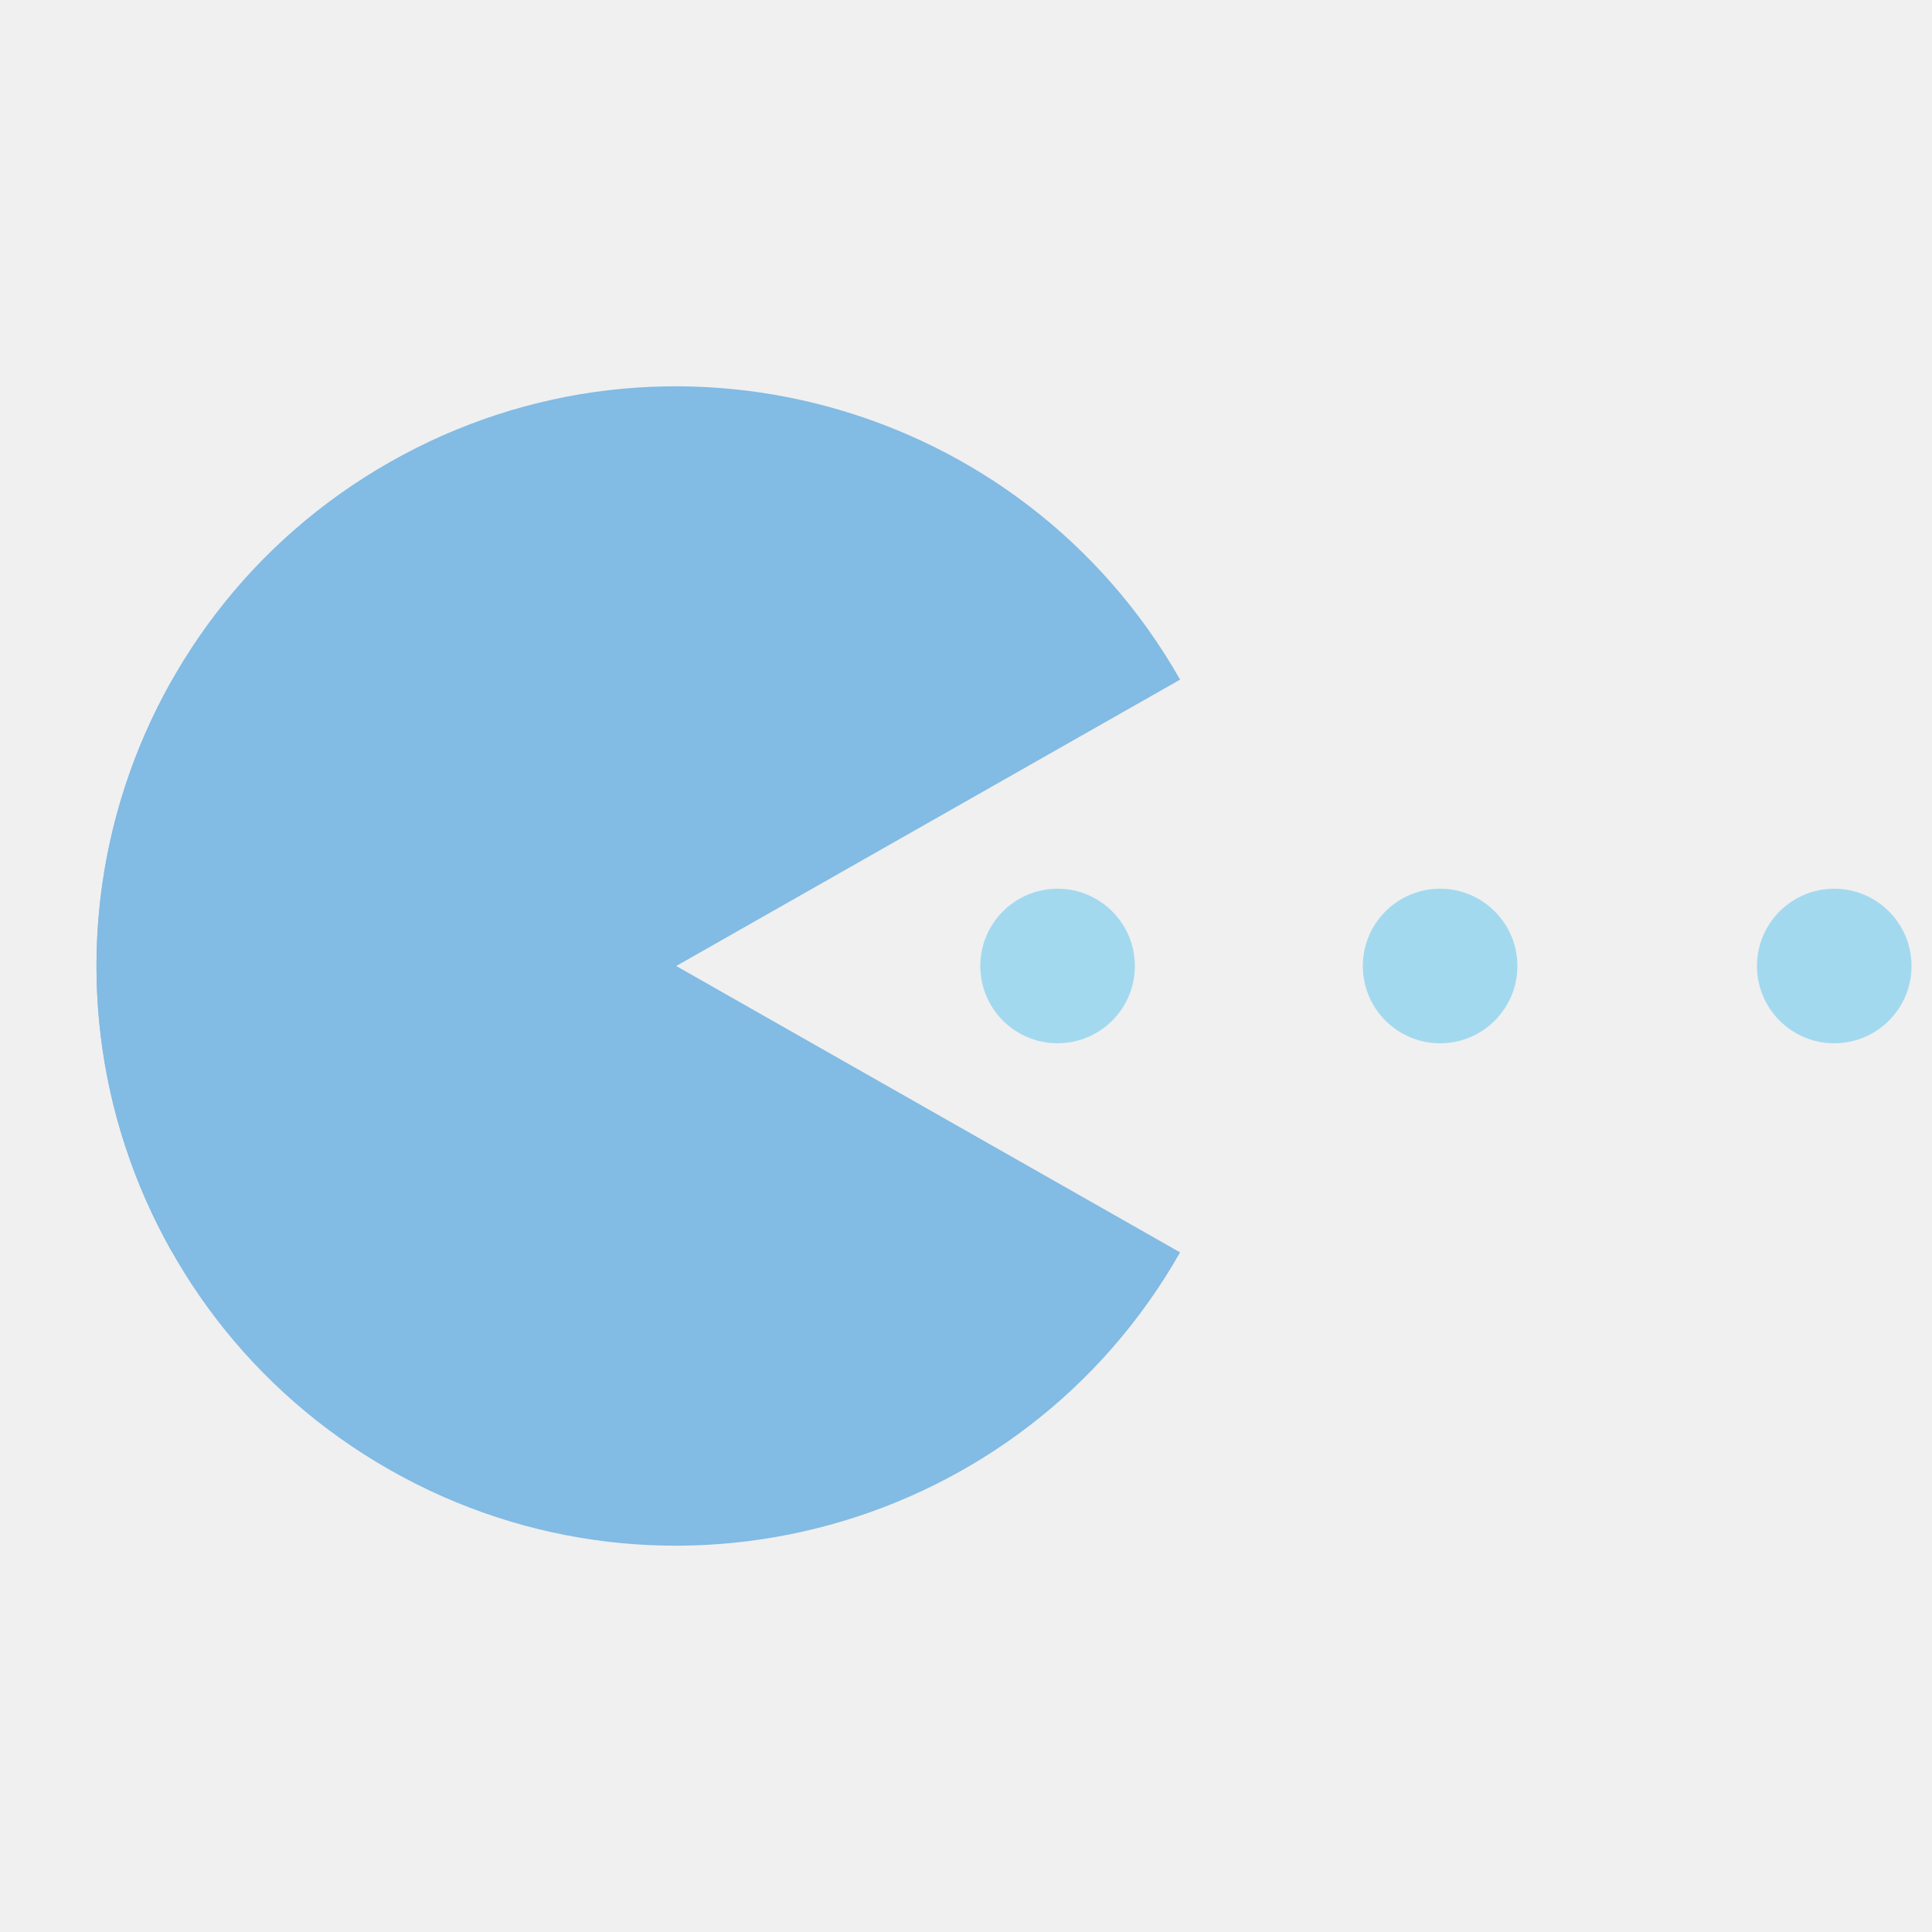
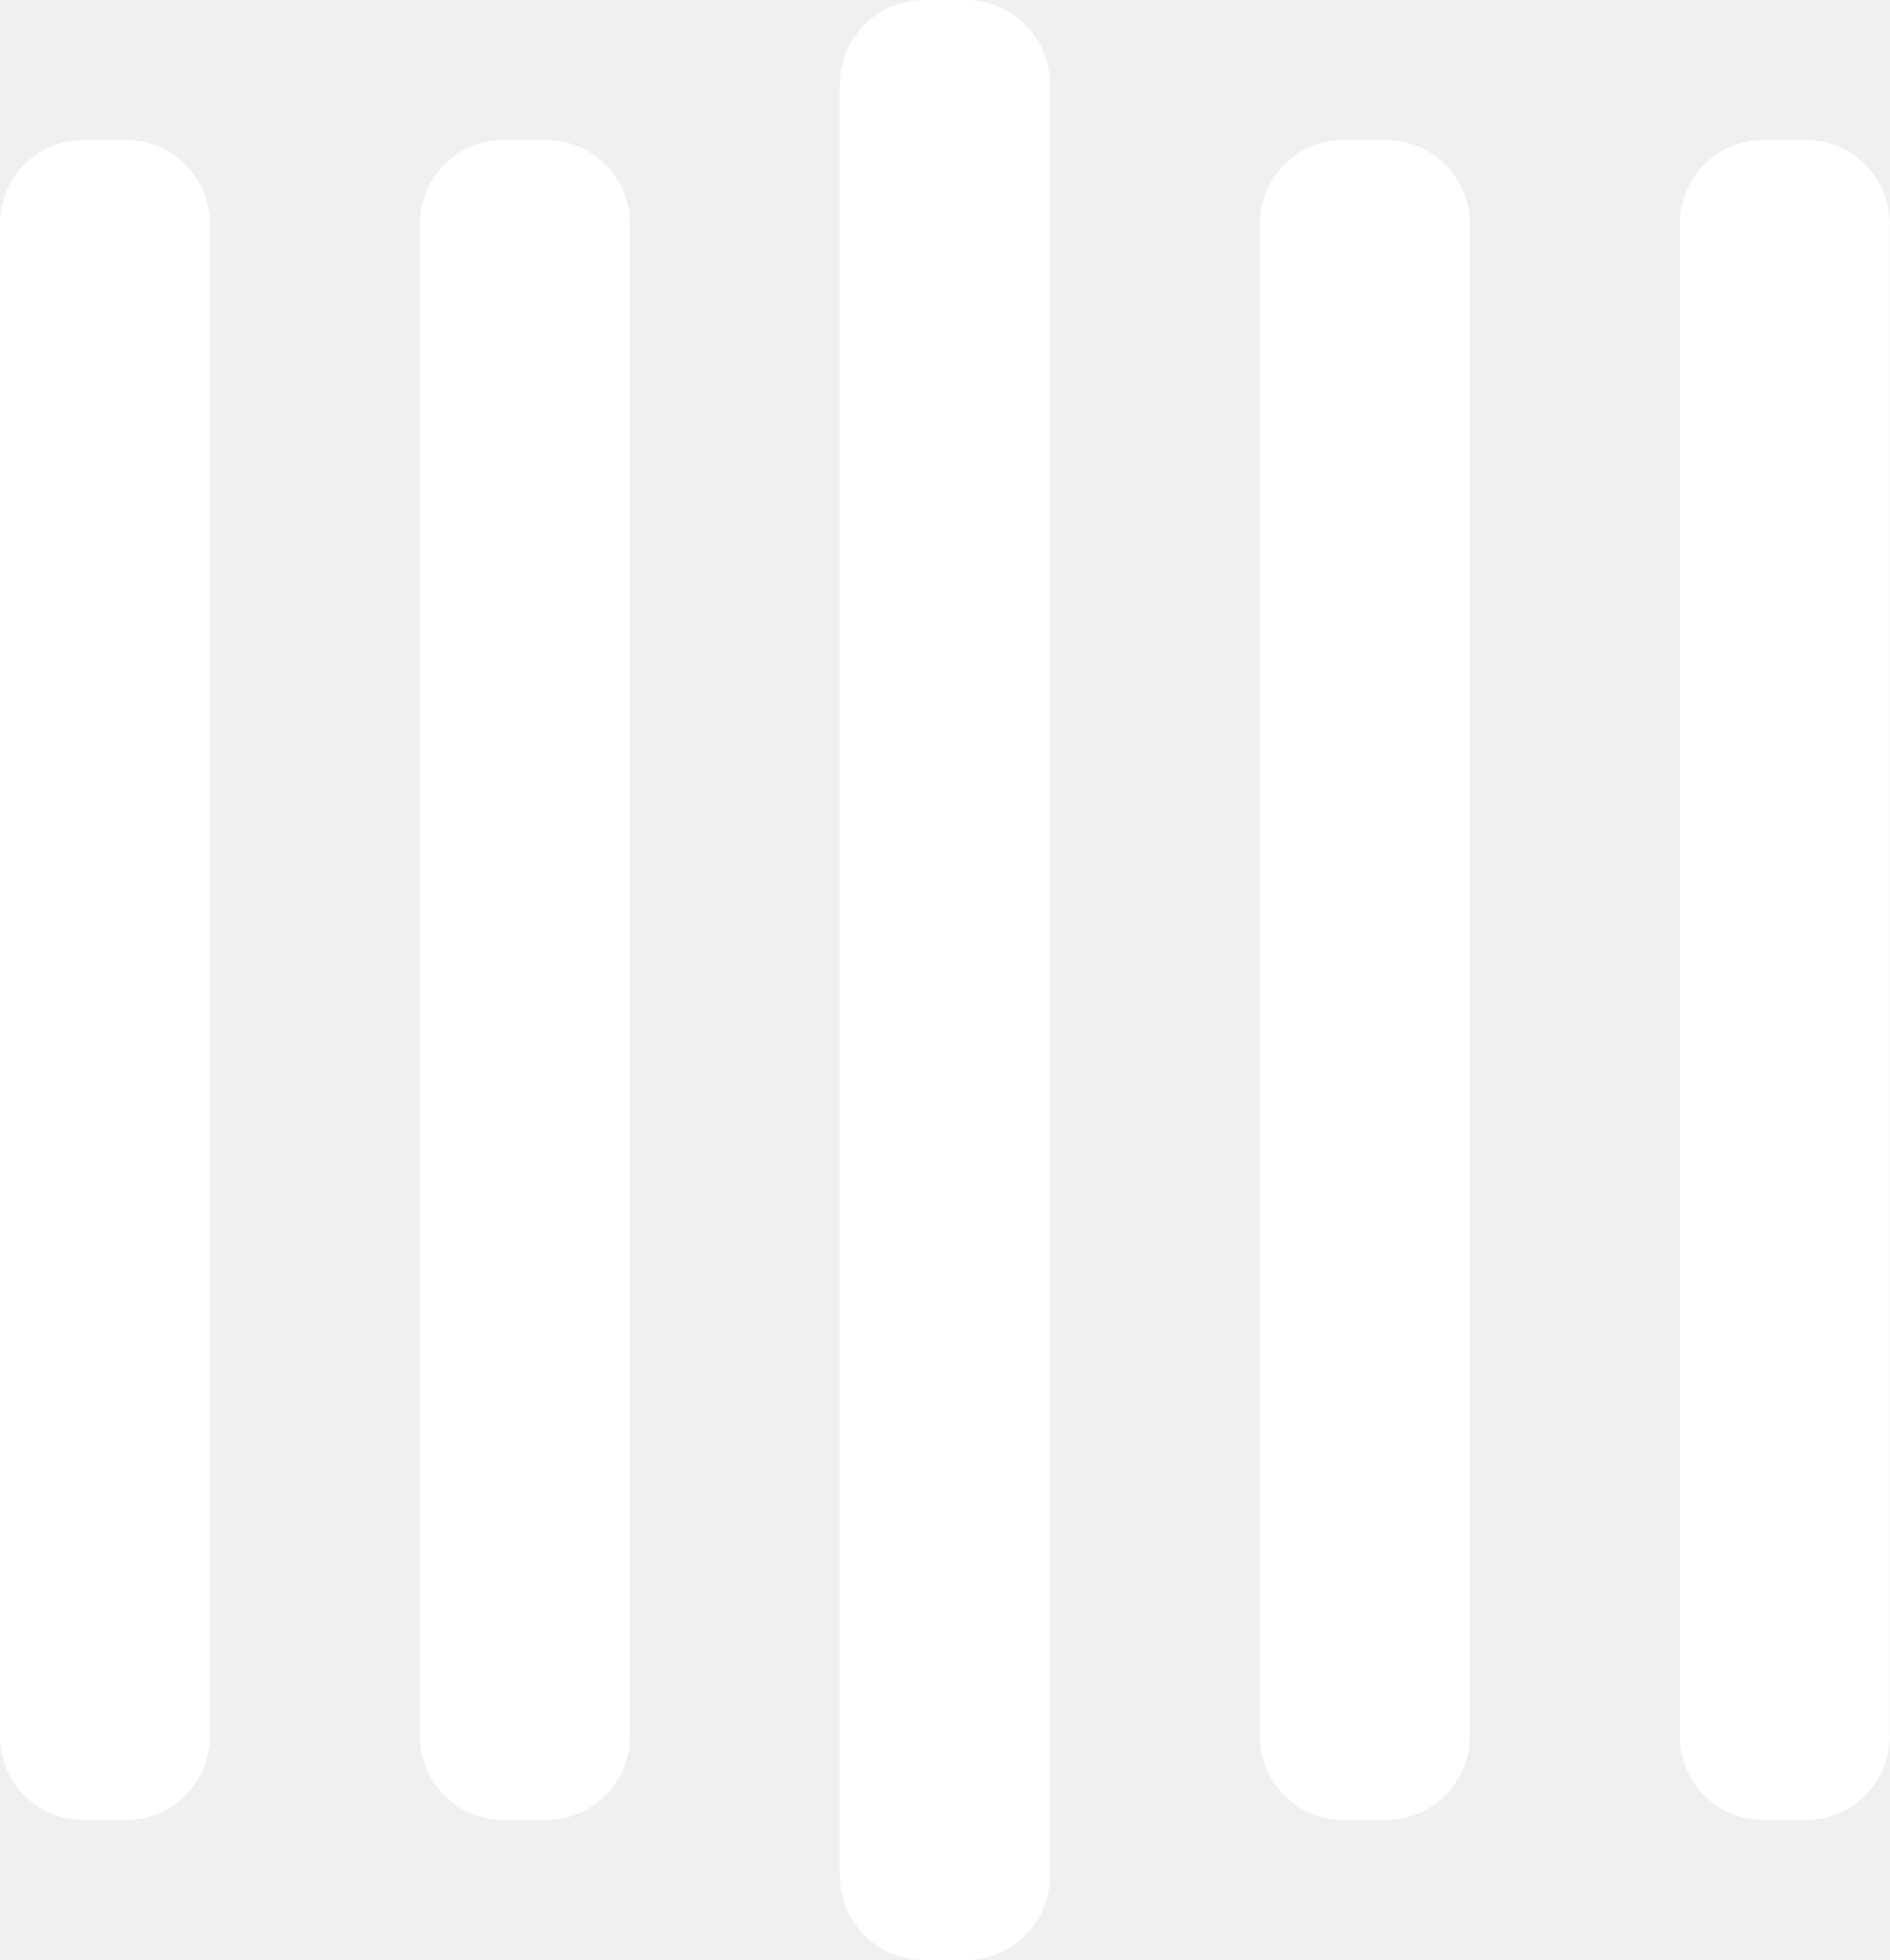
- <svg xmlns="http://www.w3.org/2000/svg" width="200px" height="200px" viewBox="0 0 100 100" preserveAspectRatio="xMidYMid" class="lds-pacman" style="background: none;">
-   <g ng-attr-style="display:{{config.showBean}}" style="display:block">
-     <circle cx="74.54" cy="50" r="4" ng-attr-fill="{{config.c2}}" fill="#a3d9ef">
-       <animate attributeName="cx" calcMode="linear" values="95;35" keyTimes="0;1" dur="0.8" begin="-0.536s" repeatCount="indefinite" />
-       <animate attributeName="fill-opacity" calcMode="linear" values="0;1;1" keyTimes="0;0.2;1" dur="0.8" begin="-0.536s" repeatCount="indefinite" />
-     </circle>
-     <circle cx="94.941" cy="50" r="4" ng-attr-fill="{{config.c2}}" fill="#a3d9ef">
-       <animate attributeName="cx" calcMode="linear" values="95;35" keyTimes="0;1" dur="0.8" begin="-0.264s" repeatCount="indefinite" />
-       <animate attributeName="fill-opacity" calcMode="linear" values="0;1;1" keyTimes="0;0.2;1" dur="0.8" begin="-0.264s" repeatCount="indefinite" />
-     </circle>
-     <circle cx="54.74" cy="50" r="4" ng-attr-fill="{{config.c2}}" fill="#a3d9ef">
-       <animate attributeName="cx" calcMode="linear" values="95;35" keyTimes="0;1" dur="0.8" begin="0s" repeatCount="indefinite" />
-       <animate attributeName="fill-opacity" calcMode="linear" values="0;1;1" keyTimes="0;0.2;1" dur="0.8" begin="0s" repeatCount="indefinite" />
-     </circle>
-   </g>
-   <g ng-attr-transform="translate({{config.showBeanOffset}} 0)" transform="translate(-15 0)">
-     <path d="M50 50L20 50A30 30 0 0 0 80 50Z" ng-attr-fill="{{config.c1}}" fill="#82bbe4" transform="rotate(29.6108 50 50)">
-       <animateTransform attributeName="transform" type="rotate" calcMode="linear" values="0 50 50;45 50 50;0 50 50" keyTimes="0;0.5;1" dur="0.8s" begin="0s" repeatCount="indefinite" />
-     </path>
-     <path d="M50 50L20 50A30 30 0 0 1 80 50Z" ng-attr-fill="{{config.c1}}" fill="#82bbe4" transform="rotate(-29.6108 50 50)">
-       <animateTransform attributeName="transform" type="rotate" calcMode="linear" values="0 50 50;-45 50 50;0 50 50" keyTimes="0;0.5;1" dur="0.8s" begin="0s" repeatCount="indefinite" />
-     </path>
-   </g>
+ <svg xmlns="http://www.w3.org/2000/svg" width="135" height="140" viewBox="0 0 135 140" fill="#fff">
+   <rect y="10" width="15" height="120" rx="6">
+     <animate attributeName="height" begin="0.5s" dur="1s" values="120;110;100;90;80;70;60;50;40;140;120" calcMode="linear" repeatCount="indefinite" />
+     <animate attributeName="y" begin="0.5s" dur="1s" values="10;15;20;25;30;35;40;45;50;0;10" calcMode="linear" repeatCount="indefinite" />
+   </rect>
+   <rect x="30" y="10" width="15" height="120" rx="6">
+     <animate attributeName="height" begin="0.25s" dur="1s" values="120;110;100;90;80;70;60;50;40;140;120" calcMode="linear" repeatCount="indefinite" />
+     <animate attributeName="y" begin="0.25s" dur="1s" values="10;15;20;25;30;35;40;45;50;0;10" calcMode="linear" repeatCount="indefinite" />
+   </rect>
+   <rect x="60" width="15" height="140" rx="6">
+     <animate attributeName="height" begin="0s" dur="1s" values="120;110;100;90;80;70;60;50;40;140;120" calcMode="linear" repeatCount="indefinite" />
+     <animate attributeName="y" begin="0s" dur="1s" values="10;15;20;25;30;35;40;45;50;0;10" calcMode="linear" repeatCount="indefinite" />
+   </rect>
+   <rect x="90" y="10" width="15" height="120" rx="6">
+     <animate attributeName="height" begin="0.25s" dur="1s" values="120;110;100;90;80;70;60;50;40;140;120" calcMode="linear" repeatCount="indefinite" />
+     <animate attributeName="y" begin="0.25s" dur="1s" values="10;15;20;25;30;35;40;45;50;0;10" calcMode="linear" repeatCount="indefinite" />
+   </rect>
+   <rect x="120" y="10" width="15" height="120" rx="6">
+     <animate attributeName="height" begin="0.5s" dur="1s" values="120;110;100;90;80;70;60;50;40;140;120" calcMode="linear" repeatCount="indefinite" />
+     <animate attributeName="y" begin="0.5s" dur="1s" values="10;15;20;25;30;35;40;45;50;0;10" calcMode="linear" repeatCount="indefinite" />
+   </rect>
</svg>
